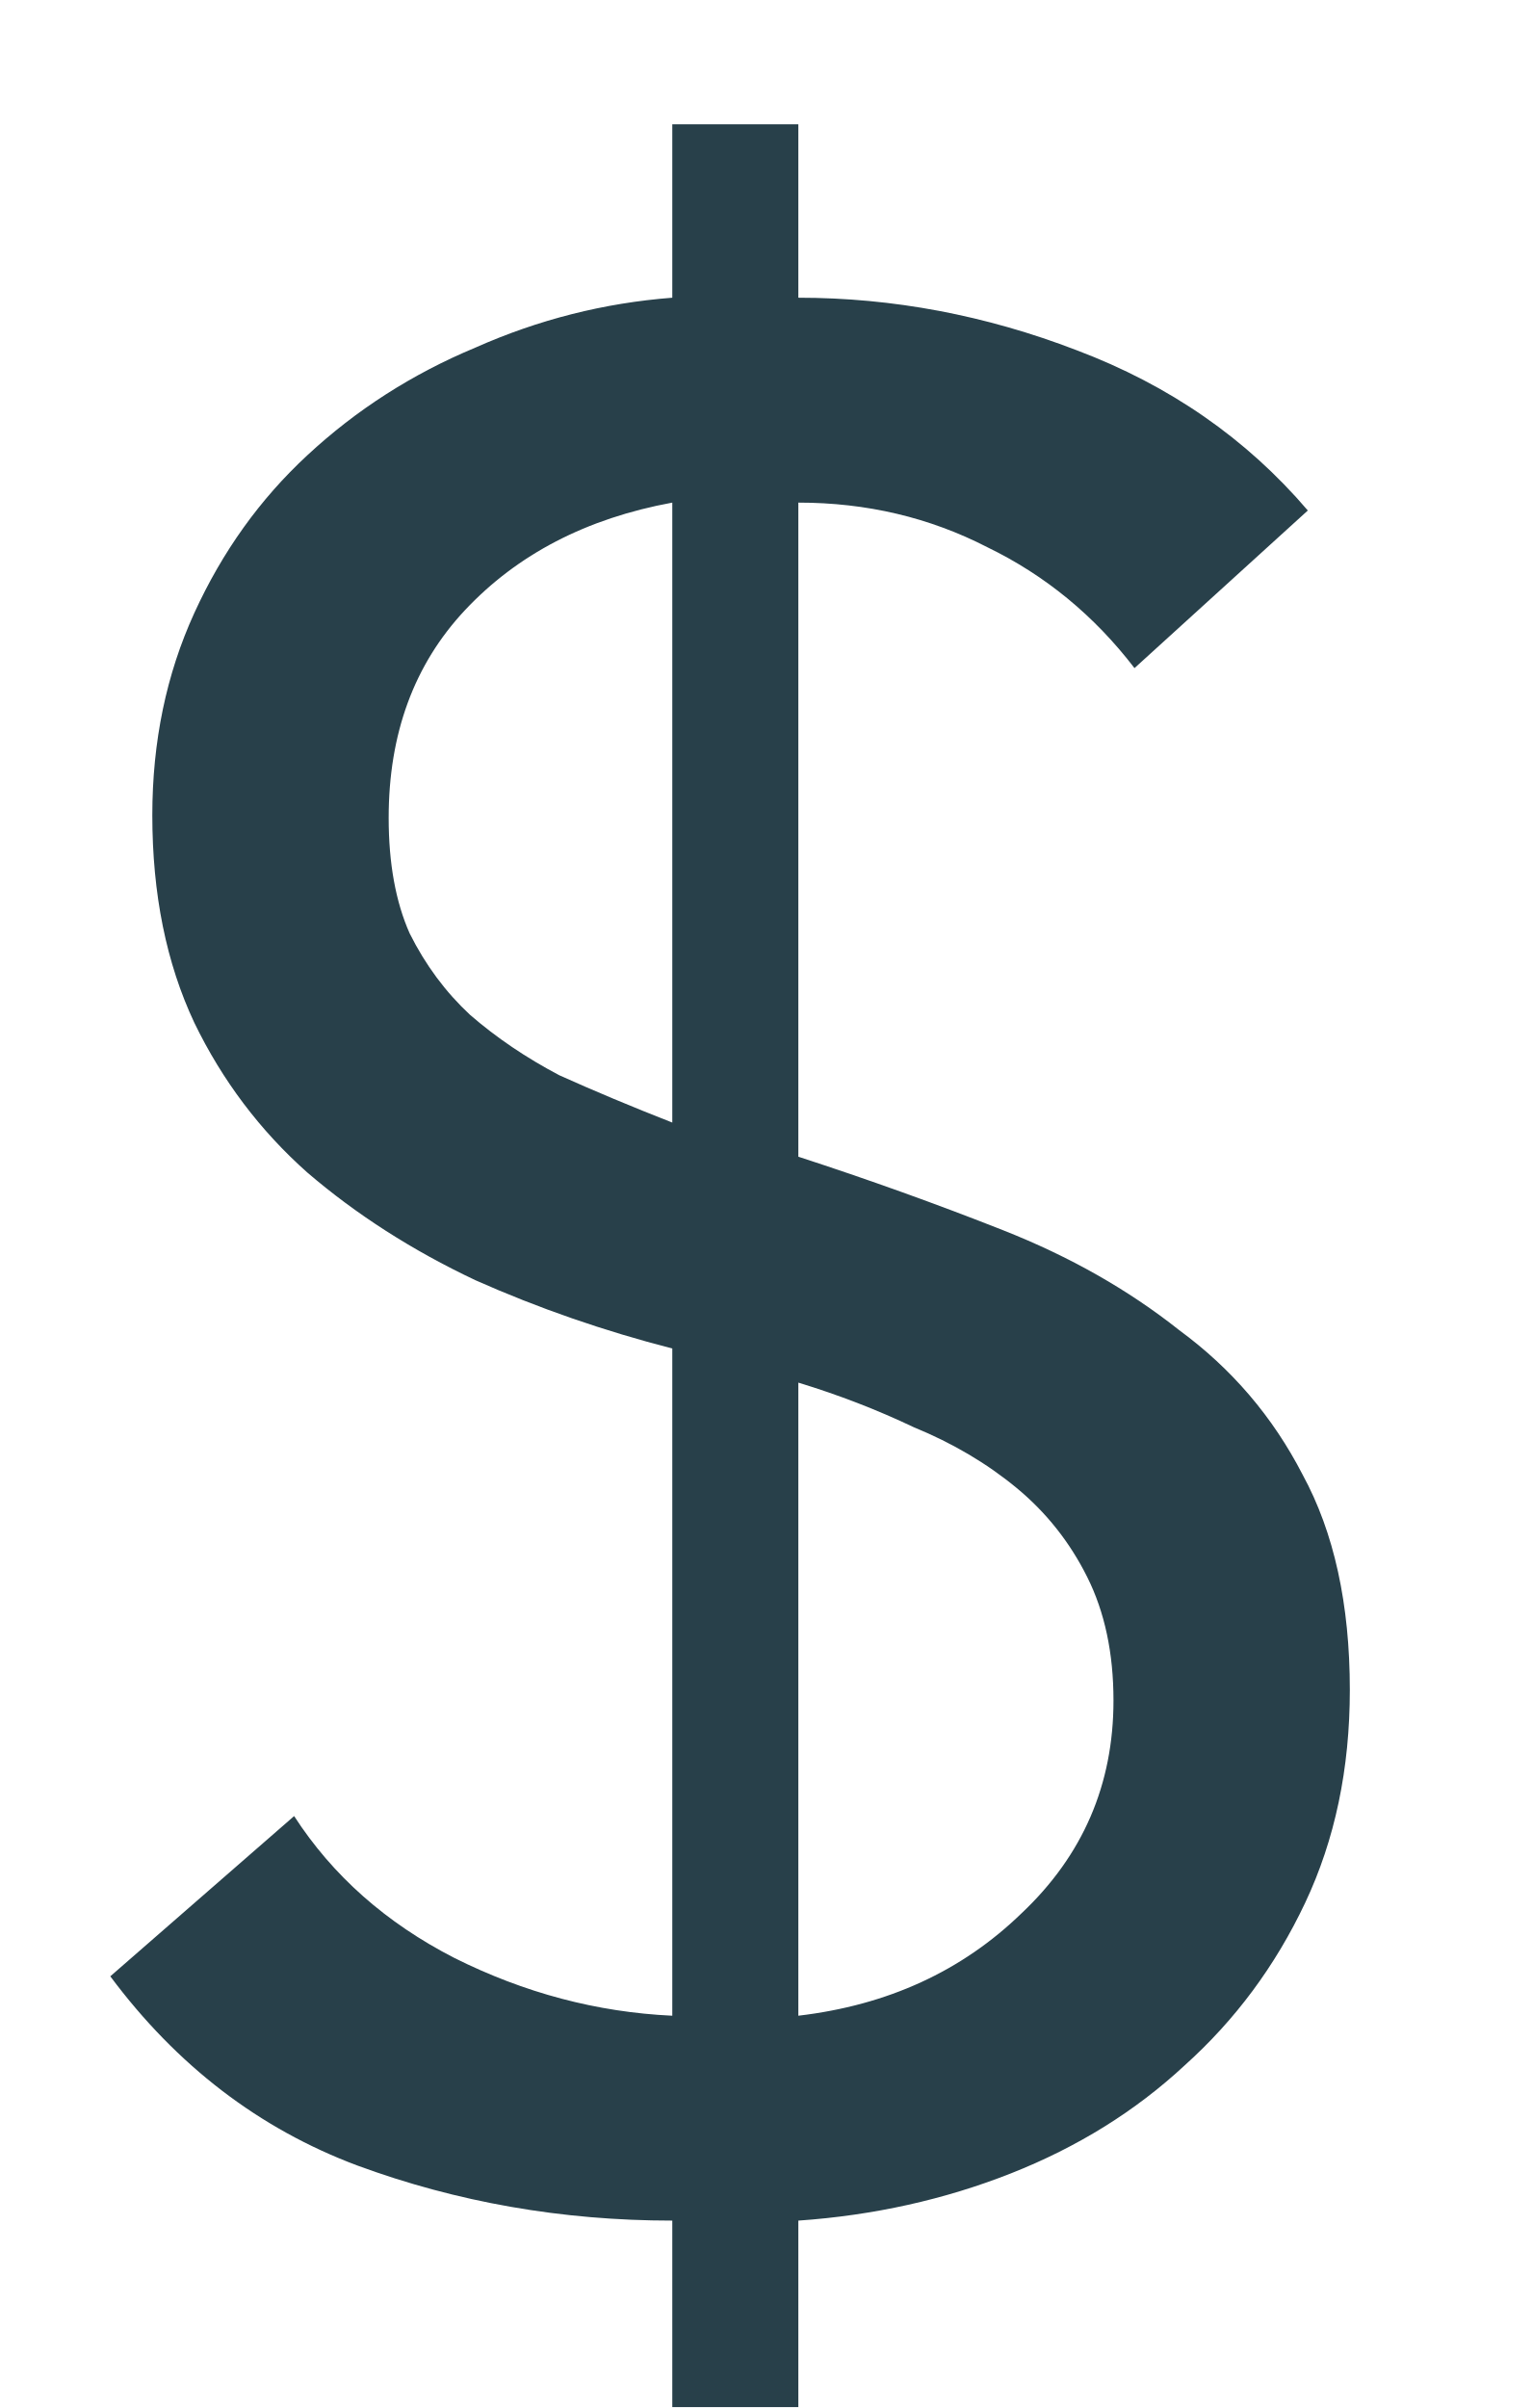
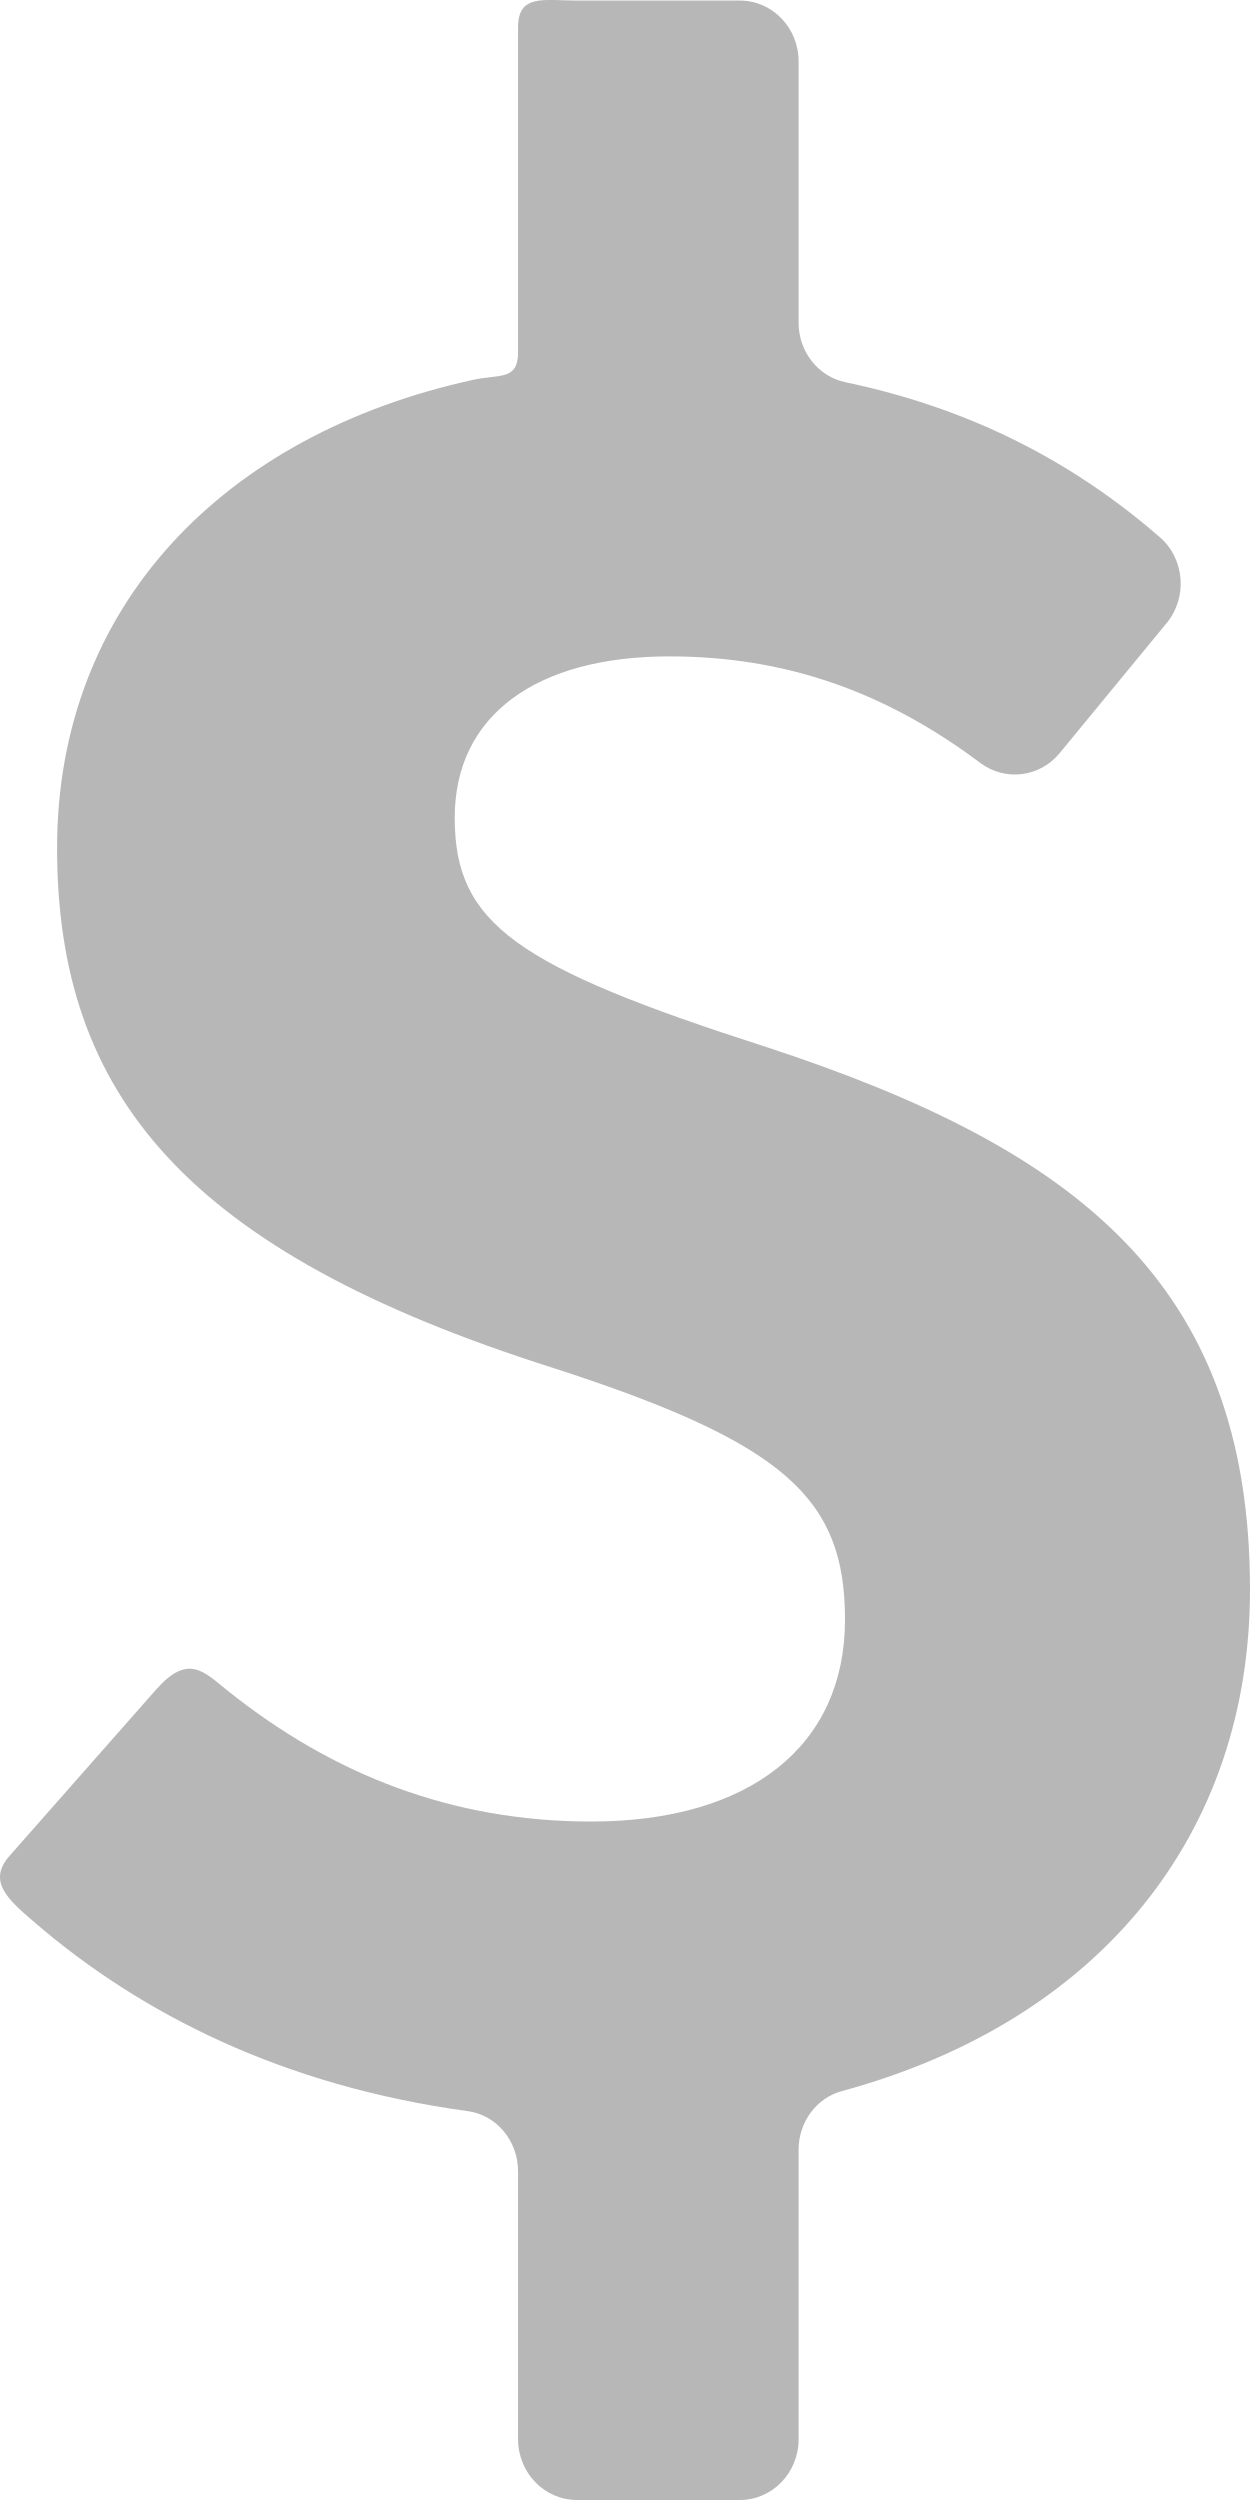
- <svg xmlns="http://www.w3.org/2000/svg" width="7" height="11" viewBox="0 0 7 11" fill="none">
-   <path d="M3.072 10.144C2.568 10.144 2.088 10.06 1.632 9.892C1.184 9.724 0.808 9.436 0.504 9.028L1.344 8.296C1.52 8.568 1.764 8.784 2.076 8.944C2.396 9.104 2.728 9.192 3.072 9.208V6.16C2.76 6.08 2.46 5.976 2.172 5.848C1.884 5.712 1.628 5.548 1.404 5.356C1.188 5.164 1.016 4.936 0.888 4.672C0.76 4.4 0.696 4.084 0.696 3.724C0.696 3.388 0.76 3.08 0.888 2.8C1.016 2.52 1.188 2.28 1.404 2.08C1.628 1.872 1.884 1.708 2.172 1.588C2.46 1.46 2.76 1.384 3.072 1.36V0.568H3.648V1.36C4.08 1.36 4.504 1.44 4.92 1.6C5.344 1.76 5.696 2.004 5.976 2.332L5.184 3.052C5 2.812 4.776 2.628 4.512 2.5C4.248 2.364 3.96 2.296 3.648 2.296V5.284C3.968 5.388 4.28 5.5 4.584 5.62C4.888 5.74 5.156 5.892 5.388 6.076C5.628 6.252 5.816 6.472 5.952 6.736C6.096 7 6.168 7.328 6.168 7.72C6.168 8.08 6.1 8.404 5.964 8.692C5.828 8.98 5.644 9.228 5.412 9.436C5.188 9.644 4.924 9.808 4.62 9.928C4.316 10.048 3.992 10.12 3.648 10.144V10.996H3.072V10.144ZM3.072 2.296C2.68 2.368 2.364 2.532 2.124 2.788C1.892 3.036 1.776 3.352 1.776 3.736C1.776 3.944 1.808 4.12 1.872 4.264C1.944 4.408 2.036 4.532 2.148 4.636C2.268 4.74 2.404 4.832 2.556 4.912C2.716 4.984 2.888 5.056 3.072 5.128V2.296ZM3.648 9.208C4.056 9.16 4.396 9.004 4.668 8.74C4.948 8.476 5.088 8.152 5.088 7.768C5.088 7.552 5.048 7.364 4.968 7.204C4.888 7.044 4.78 6.908 4.644 6.796C4.508 6.684 4.352 6.592 4.176 6.52C4.008 6.44 3.832 6.372 3.648 6.316V9.208Z" fill="#28404A" />
+ <svg xmlns="http://www.w3.org/2000/svg" width="9" height="18" viewBox="0 0 9 18" fill="none">
+   <path d="M6.087 2.752C6.984 2.94 7.72 3.32 8.351 3.868C8.53 4.023 8.552 4.302 8.4 4.486L7.629 5.423C7.486 5.597 7.237 5.627 7.058 5.493C6.364 4.973 5.645 4.726 4.819 4.726C3.871 4.726 3.274 5.143 3.274 5.888C3.274 6.651 3.713 6.959 5.522 7.54C7.735 8.267 9 9.229 9 11.445C9 13.201 7.925 14.55 6.061 15.056C5.877 15.106 5.75 15.28 5.75 15.477V17.562C5.75 17.804 5.561 18 5.327 18H4.154C3.92 18 3.73 17.804 3.73 17.562V15.633C3.73 15.415 3.576 15.228 3.367 15.2C2.043 15.02 1.014 14.502 0.243 13.836C0.059 13.678 -0.093 13.546 0.068 13.363L1.122 12.167C1.354 11.903 1.466 12.034 1.639 12.173C2.394 12.776 3.25 13.115 4.257 13.115C5.399 13.115 6.084 12.57 6.084 11.662C6.084 10.791 5.662 10.391 3.976 9.847C1.342 9.011 0.411 7.885 0.411 6.106C0.411 4.359 1.614 3.129 3.401 2.736C3.594 2.693 3.73 2.742 3.73 2.538V0.196C3.73 -0.046 3.92 0.004 4.154 0.004H5.327C5.561 0.004 5.75 0.2 5.75 0.442V2.325C5.75 2.532 5.891 2.711 6.087 2.752Z" fill="#B7B7B7" />
</svg>
